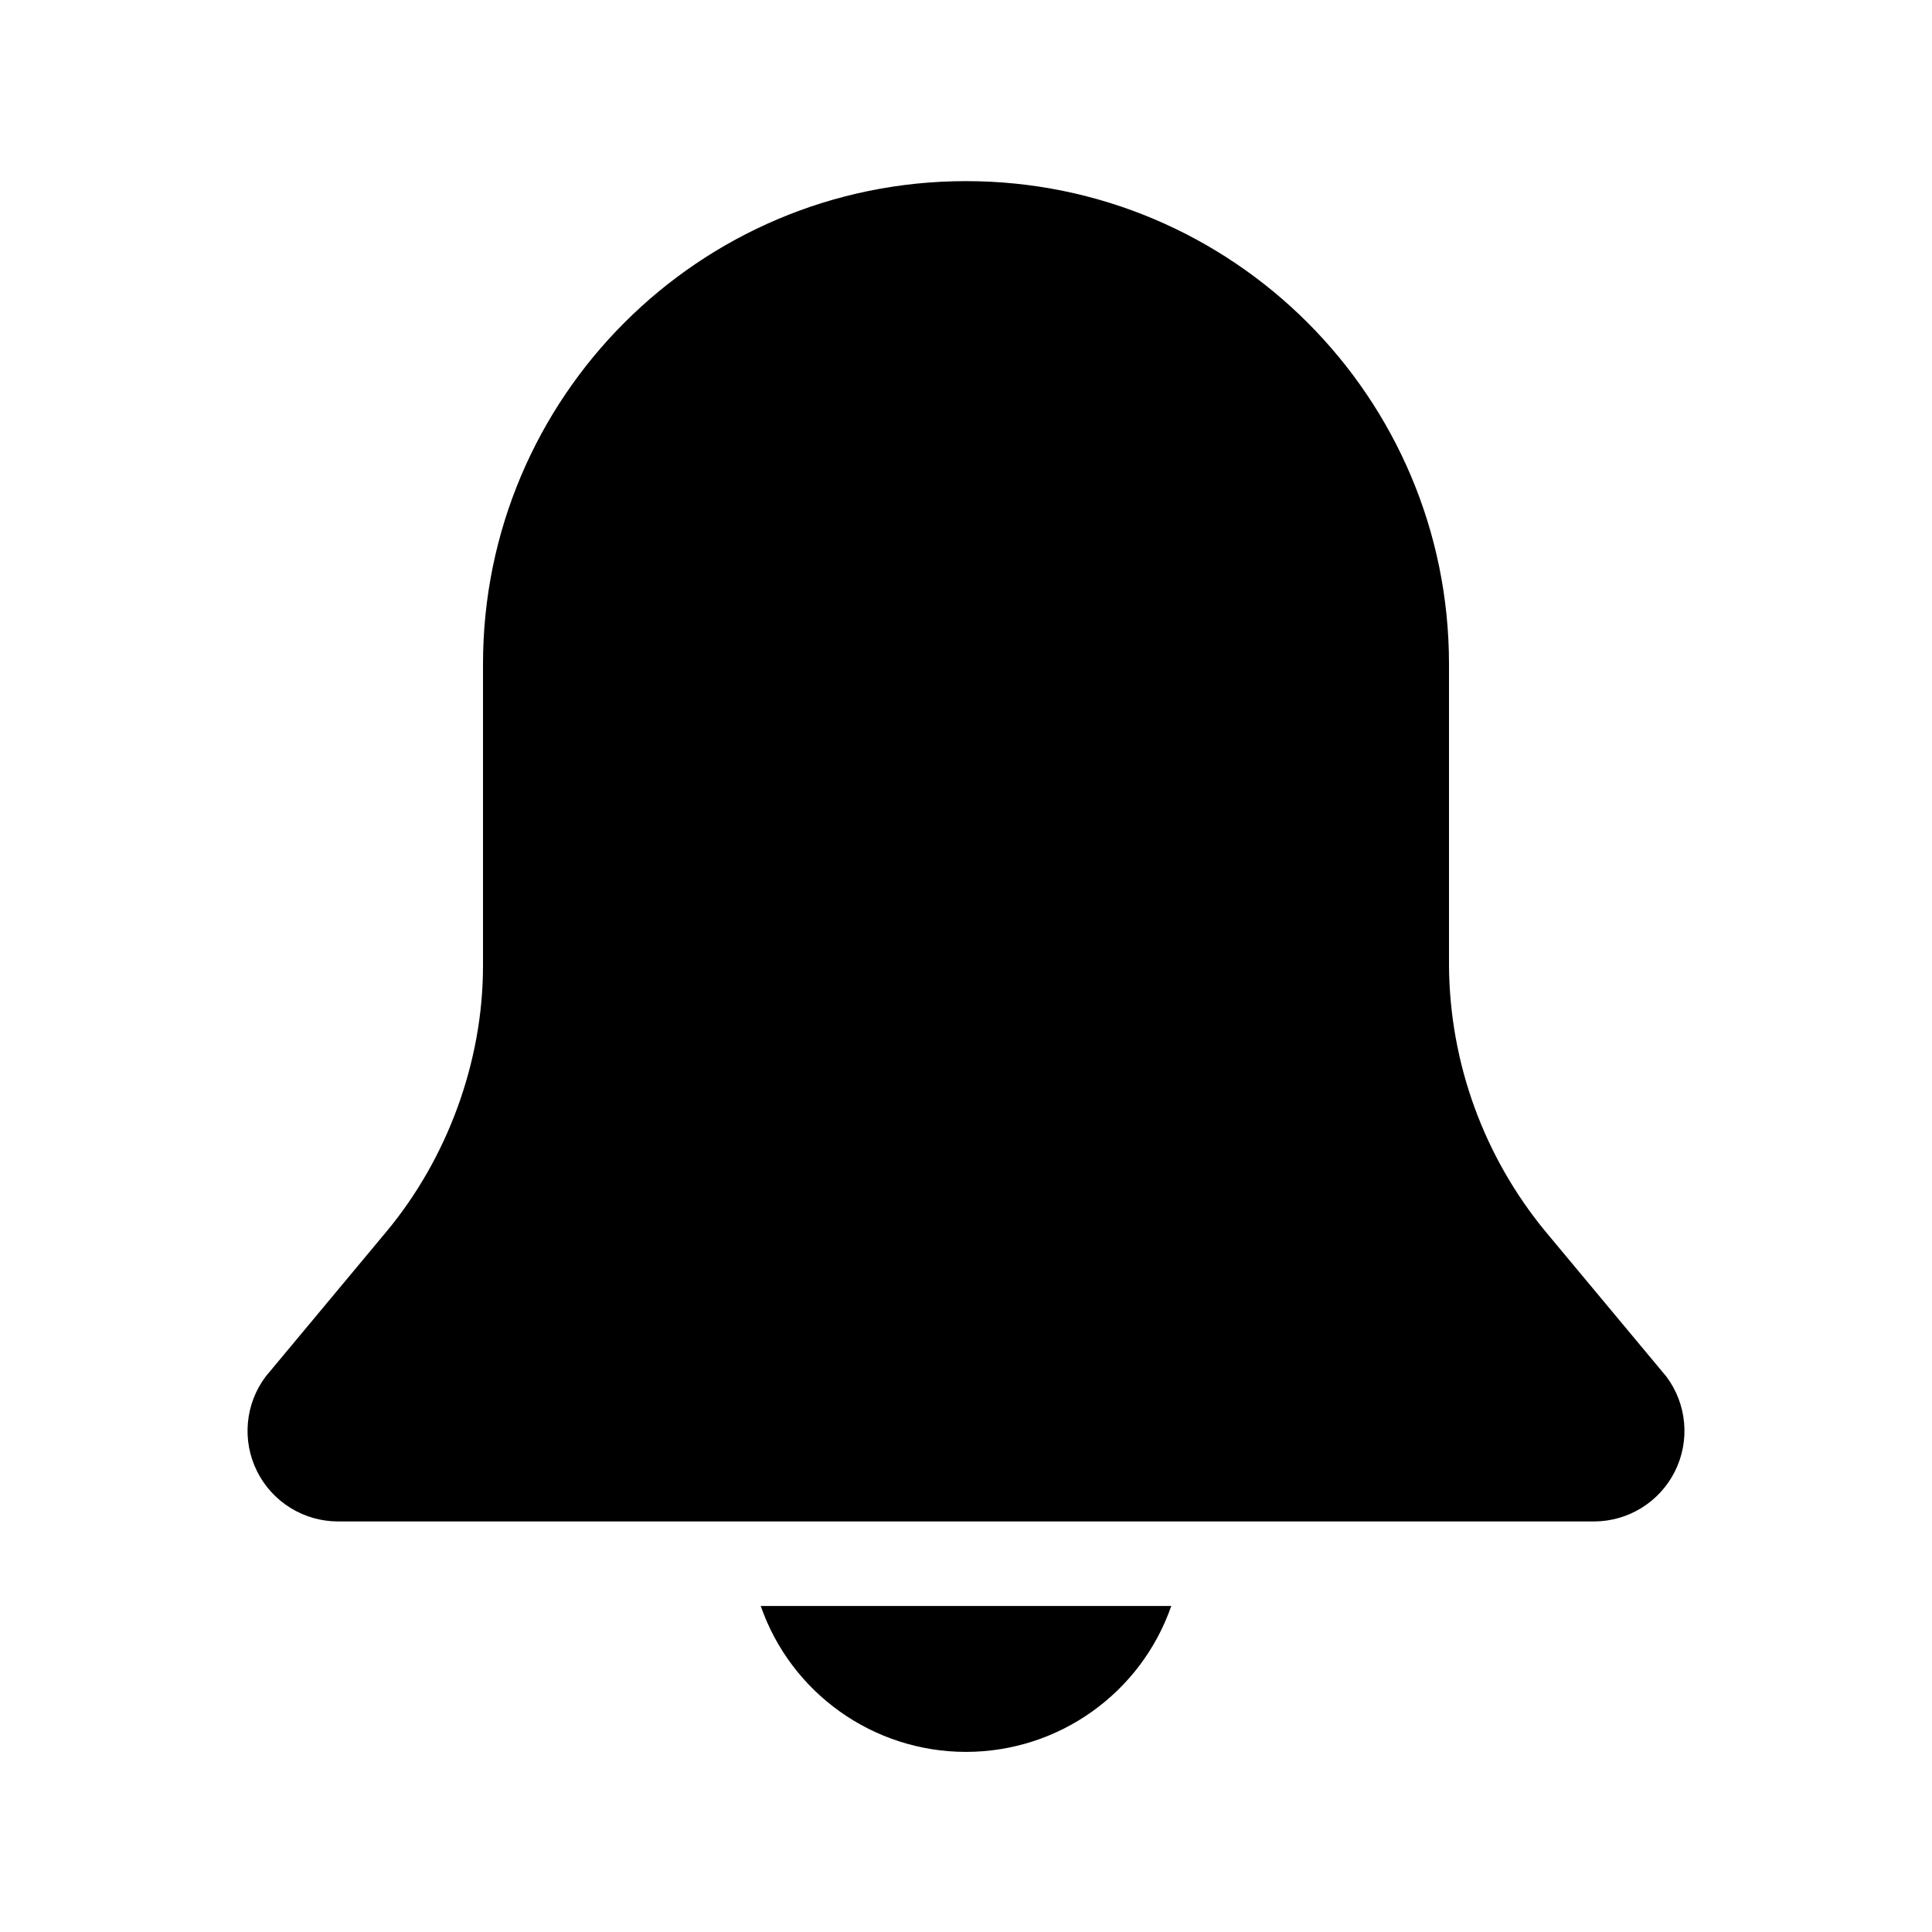
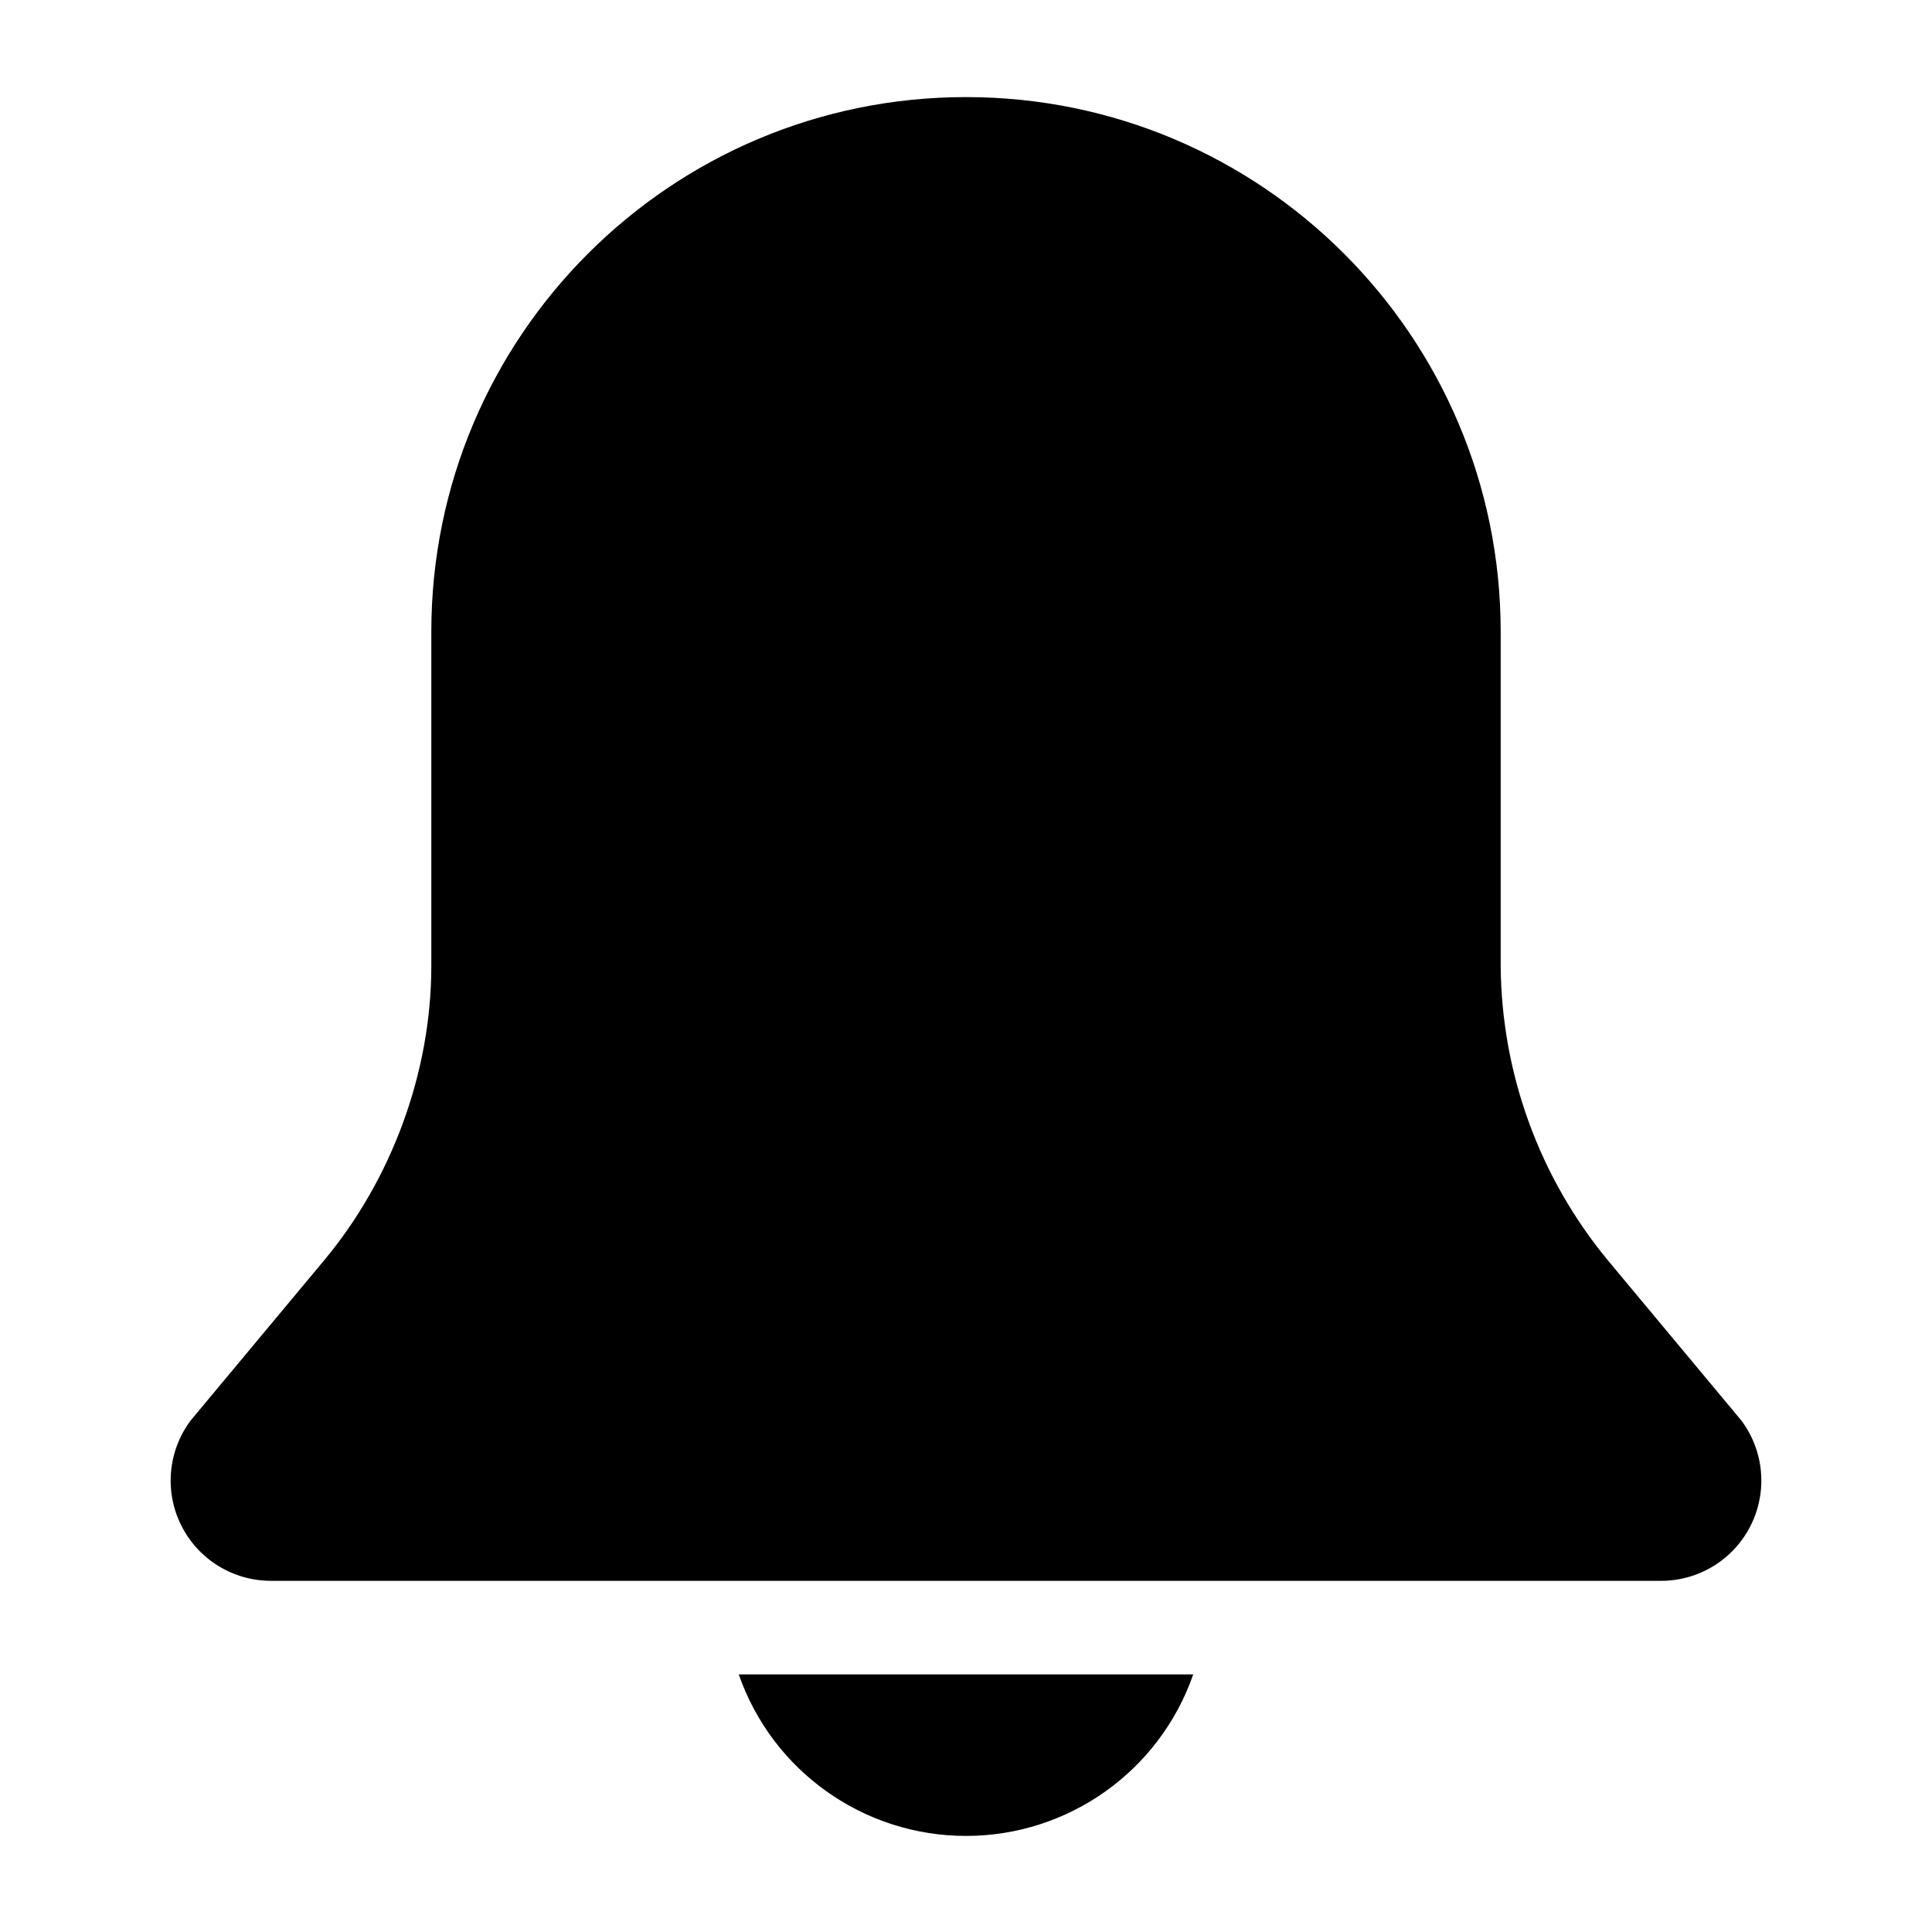
<svg xmlns="http://www.w3.org/2000/svg" viewBox="0 0 16 16" fill="currentColor" aria-hidden="true">
-   <path d="M8 1.5a4 4 0 0 0-4 4V8c0 .8-.3 1.6-.8 2.2l-1 1.2a.75.75 0 0 0 .6 1.2h10.4a.75.75 0 0 0 .6-1.2l-1-1.2A3.5 3.5 0 0 1 12 8V5.5a4 4 0 0 0-4-4zM6.3 13.3a1.8 1.8 0 0 0 3.4 0H6.3z" />
+   <g transform="translate(8 8.004) scale(1.107) translate(-8 -8.004)">
+     <path d="M8 1.5a4 4 0 0 0-4 4V8c0 .8-.3 1.6-.8 2.2l-1 1.2a.75.75 0 0 0 .6 1.2h10.4a.75.75 0 0 0 .6-1.2l-1-1.2A3.5 3.5 0 0 1 12 8V5.5a4 4 0 0 0-4-4zM6.3 13.3a1.8 1.8 0 0 0 3.4 0H6.3z" />
+   </g>
</svg>
